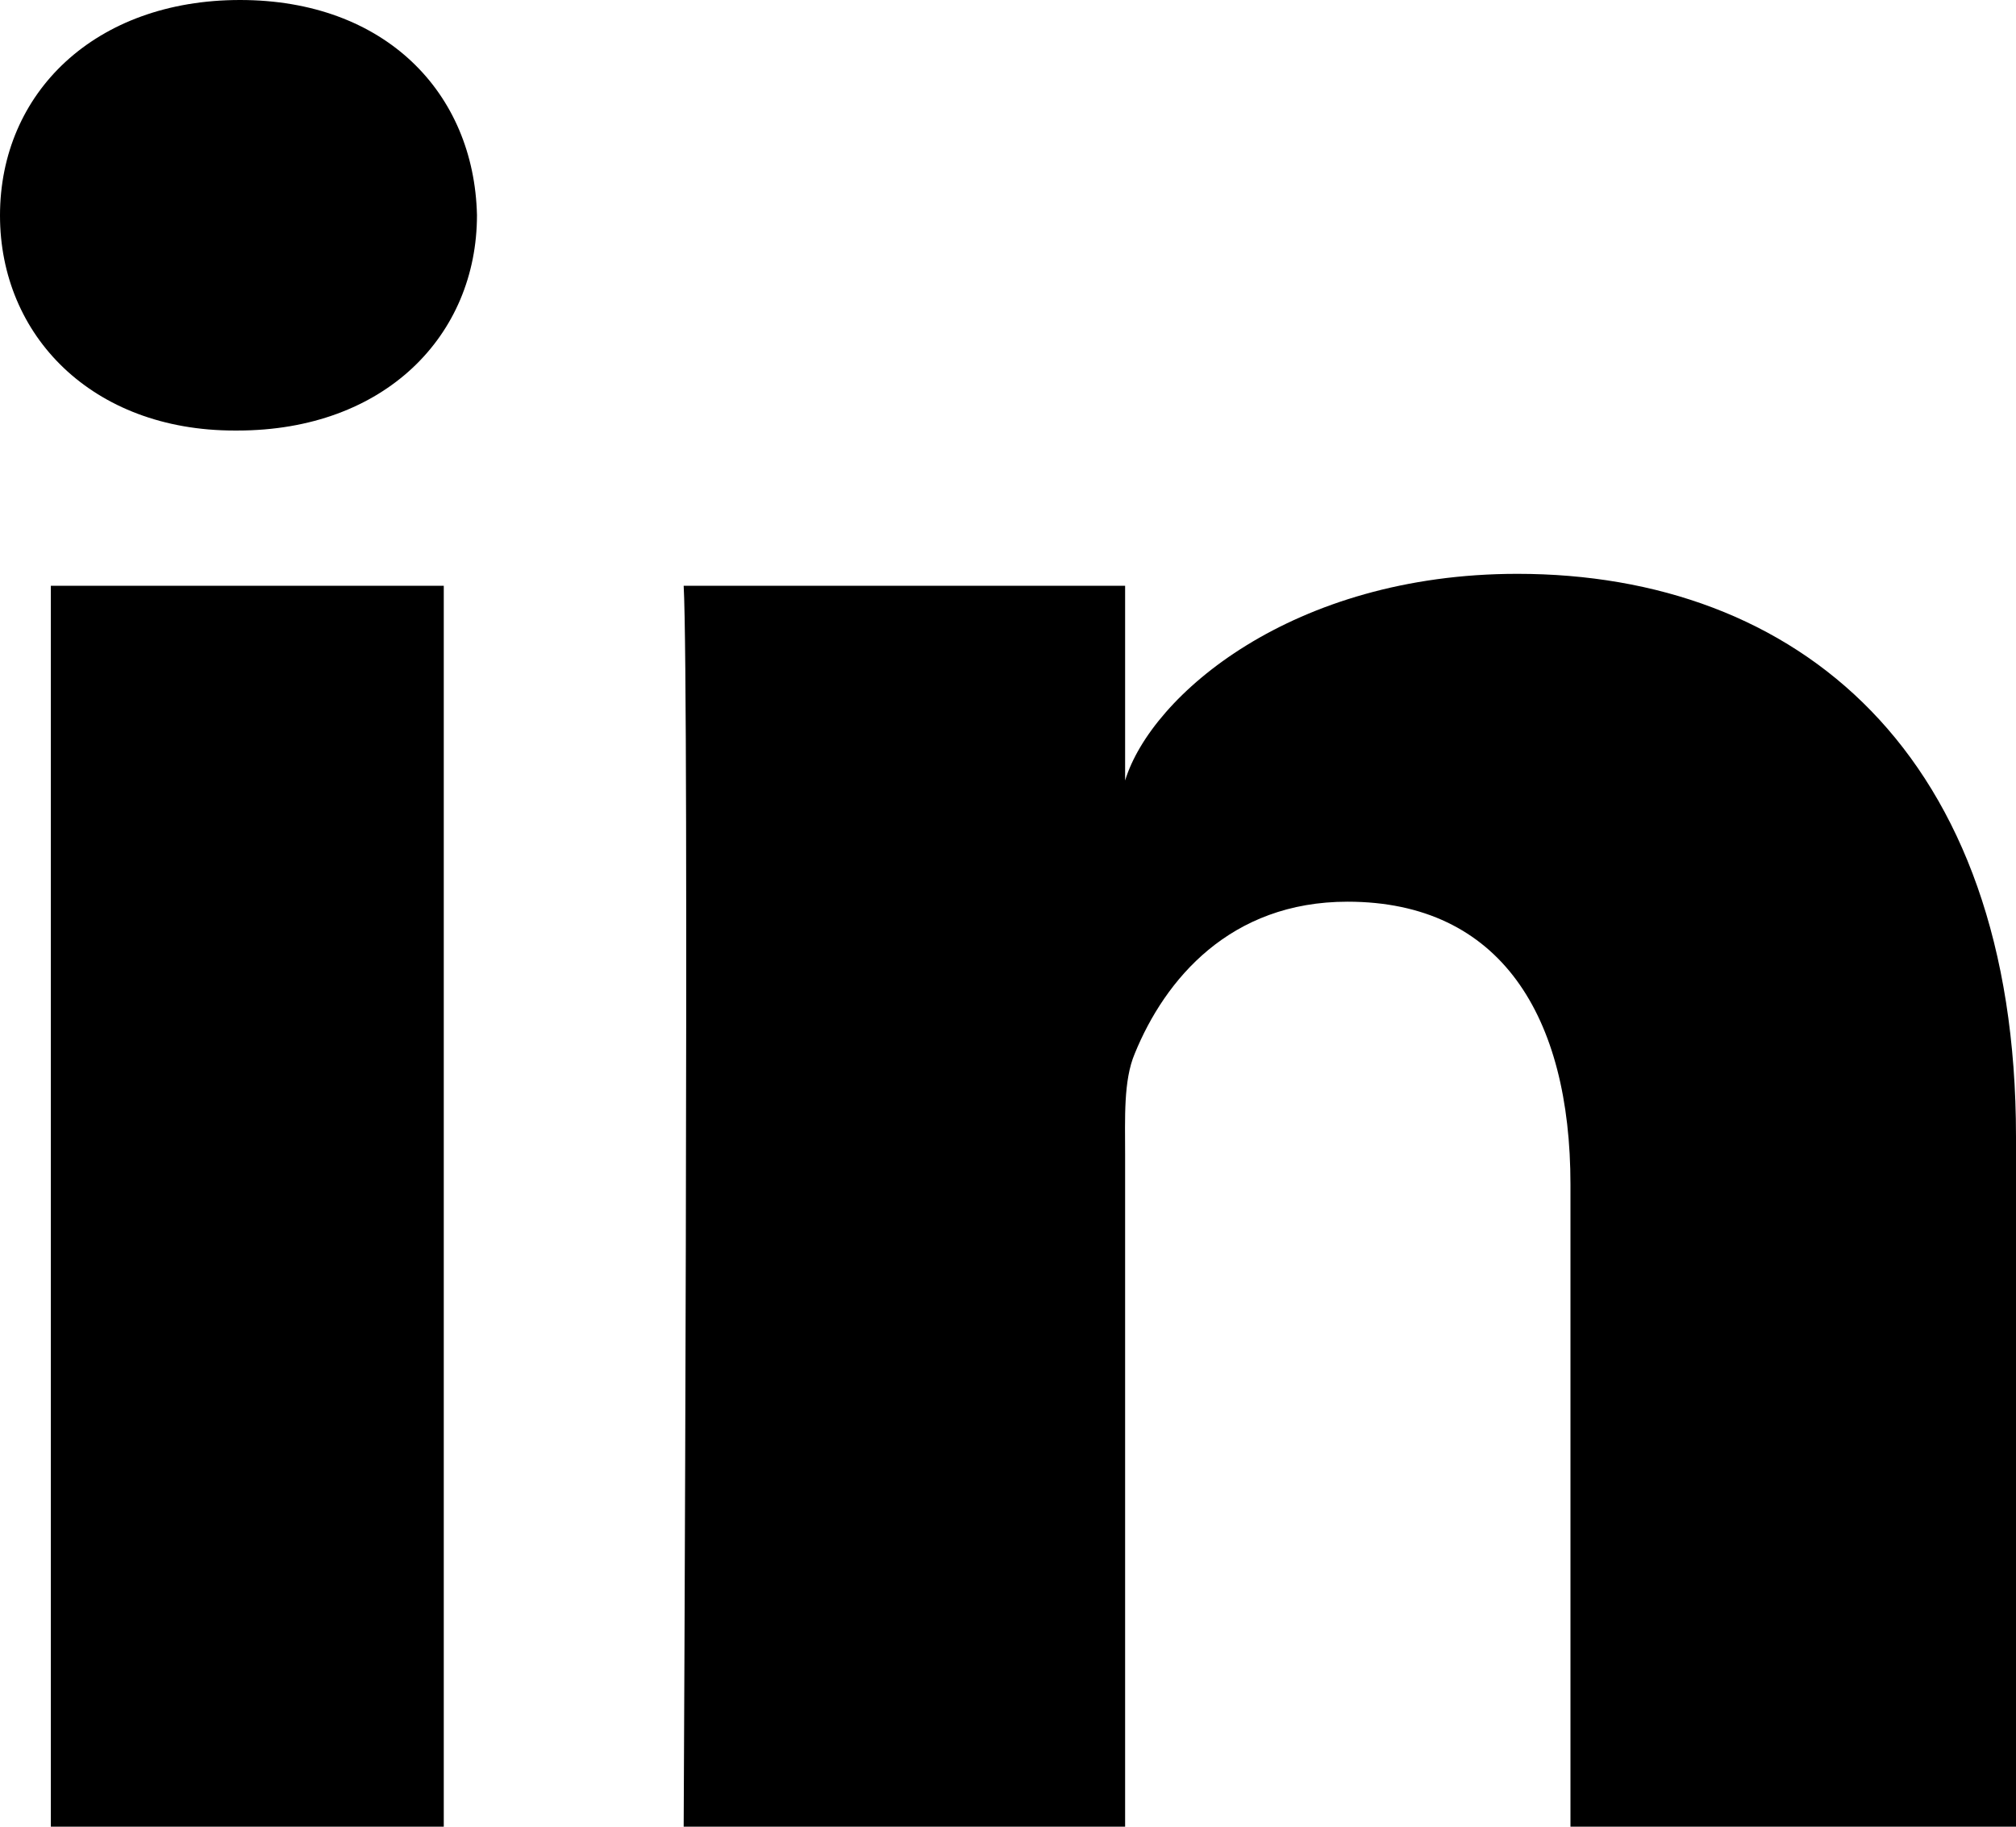
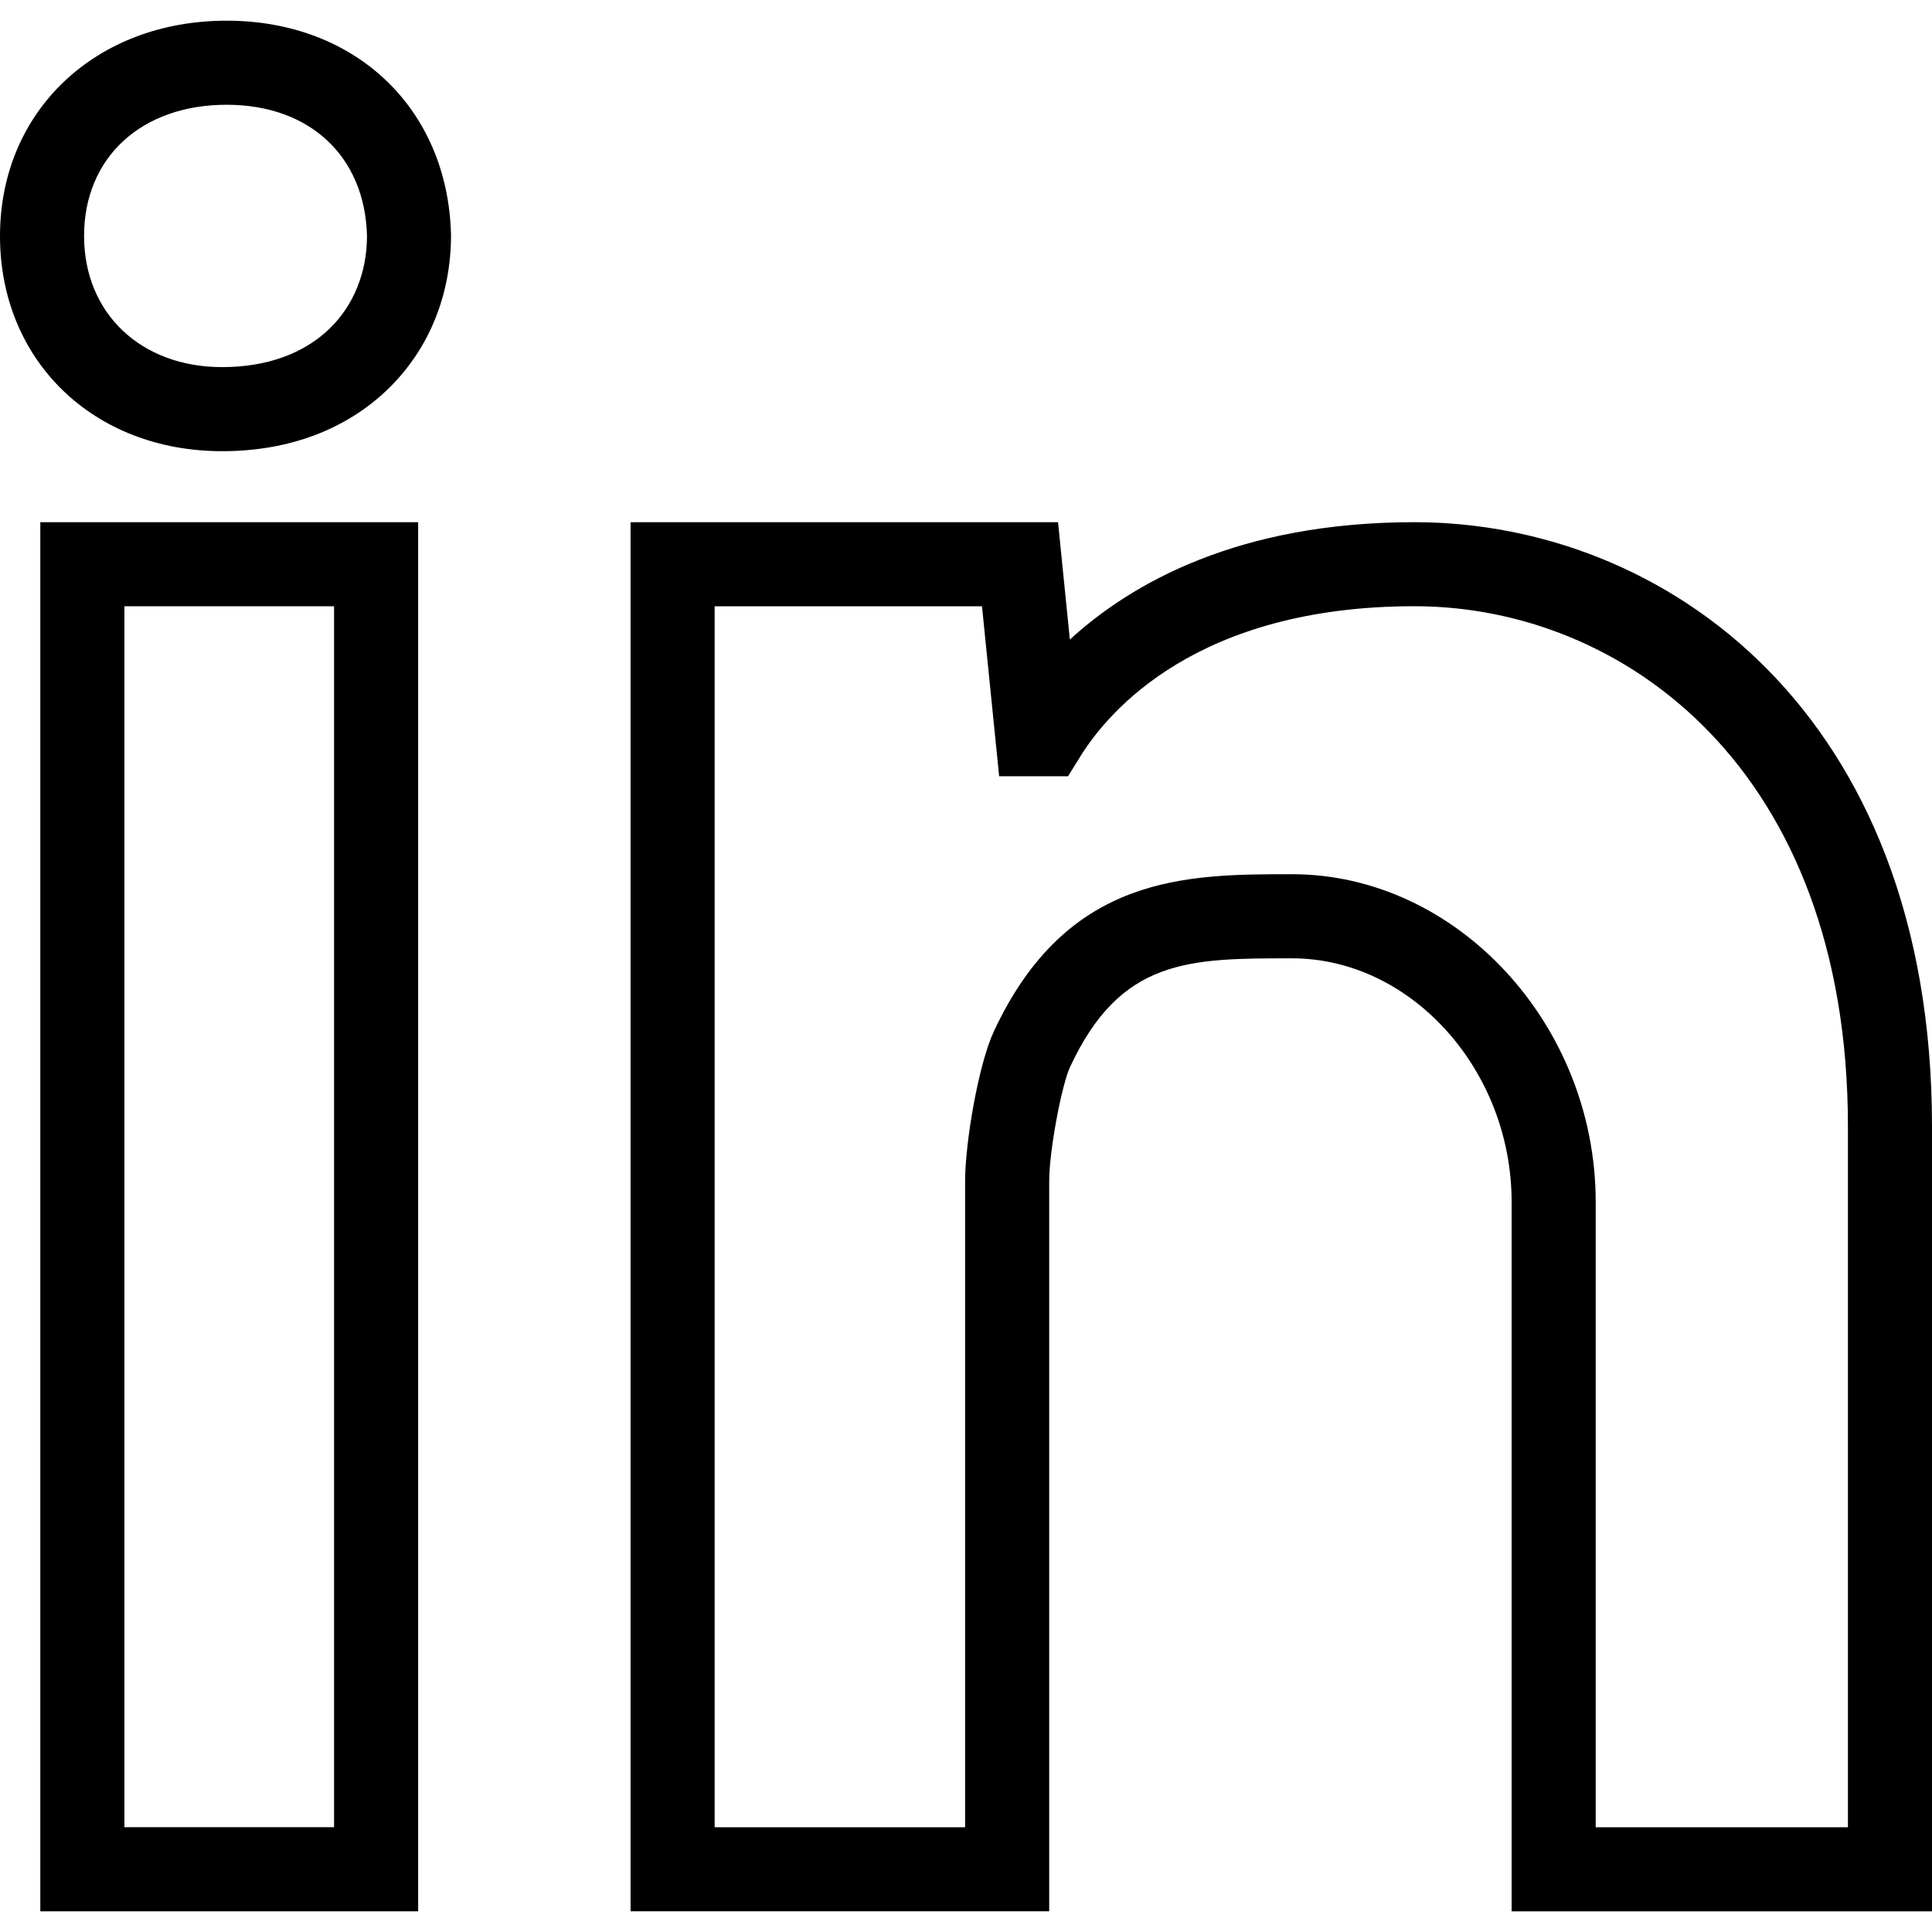
- <svg xmlns="http://www.w3.org/2000/svg" width="32px" height="29px" viewBox="0 0 32 29" version="1.1">
-   <g id="Symbols" stroke="none" stroke-width="1" fill="none" fill-rule="evenodd">
-     <g id="Asset/Icon/Social/LinkedIn_Black" transform="translate(0, -2)" fill="#000000">
-       <path d="M32,31 L24.928,31 L24.928,20.805 C24.928,18.137 23.821,16.315 21.389,16.315 C19.528,16.315 18.493,17.545 18.011,18.729 C17.831,19.155 17.859,19.747 17.859,20.339 L17.859,31 L10.852,31 C10.852,31 10.943,12.941 10.852,11.3 L17.859,11.3 L17.859,14.391 C18.273,13.04 20.512,11.11 24.085,11.11 C28.517,11.11 32,13.944 32,20.046 L32,31 L32,31 Z M3.767,8.835 L3.722,8.835 C1.464,8.835 0,7.329 0,5.421 C0,3.474 1.507,2 3.81,2 C6.111,2 7.526,3.471 7.571,5.415 C7.571,7.324 6.111,8.835 3.767,8.835 L3.767,8.835 L3.767,8.835 Z M0.807,11.3 L7.044,11.3 L7.044,31 L0.807,31 L0.807,11.3 L0.807,11.3 Z" id="icon_241" />
+ <svg xmlns="http://www.w3.org/2000/svg" version="1.1" id="Capa_1" x="0px" y="0px" viewBox="0 0 45.959 45.959" style="enable-background:new 0 0 45.959 45.959;" xml:space="preserve">
+   <g>
+     <g>
+       <path d="M5.392,0.492C2.268,0.492,0,2.647,0,5.614c0,2.966,2.223,5.119,5.284,5.119c1.588,0,2.956-0.515,3.957-1.489    c0.96-0.935,1.489-2.224,1.488-3.653C10.659,2.589,8.464,0.492,5.392,0.492z M7.847,7.811C7.227,8.414,6.34,8.733,5.284,8.733    C3.351,8.733,2,7.451,2,5.614c0-1.867,1.363-3.122,3.392-3.122c1.983,0,3.293,1.235,3.338,3.123    C8.729,6.477,8.416,7.256,7.847,7.811z" />
+       <path d="M0.959,45.467h8.988V12.422H0.959V45.467z M2.959,14.422h4.988v29.044H2.959V14.422z" />
+       <path d="M33.648,12.422c-4.168,0-6.72,1.439-8.198,2.792l-0.281-2.792H15v33.044h9.959V28.099c0-0.748,0.303-2.301,0.493-2.711    c1.203-2.591,2.826-2.591,5.284-2.591c2.831,0,5.223,2.655,5.223,5.797v16.874h10v-18.67    C45.959,16.92,39.577,12.422,33.648,12.422z M43.959,43.467h-6V28.593c0-4.227-3.308-7.797-7.223-7.797    c-2.512,0-5.358,0-7.099,3.75c-0.359,0.775-0.679,2.632-0.679,3.553v15.368H17V14.422h6.36l0.408,4.044h1.639l0.293-0.473    c0.667-1.074,2.776-3.572,7.948-3.572c4.966,0,10.311,3.872,10.311,12.374V43.467z" />
    </g>
  </g>
+   <g>
+ </g>
+   <g>
+ </g>
+   <g>
+ </g>
+   <g>
+ </g>
+   <g>
+ </g>
+   <g>
+ </g>
+   <g>
+ </g>
+   <g>
+ </g>
+   <g>
+ </g>
+   <g>
+ </g>
+   <g>
+ </g>
+   <g>
+ </g>
+   <g>
+ </g>
+   <g>
+ </g>
+   <g>
+ </g>
</svg>
